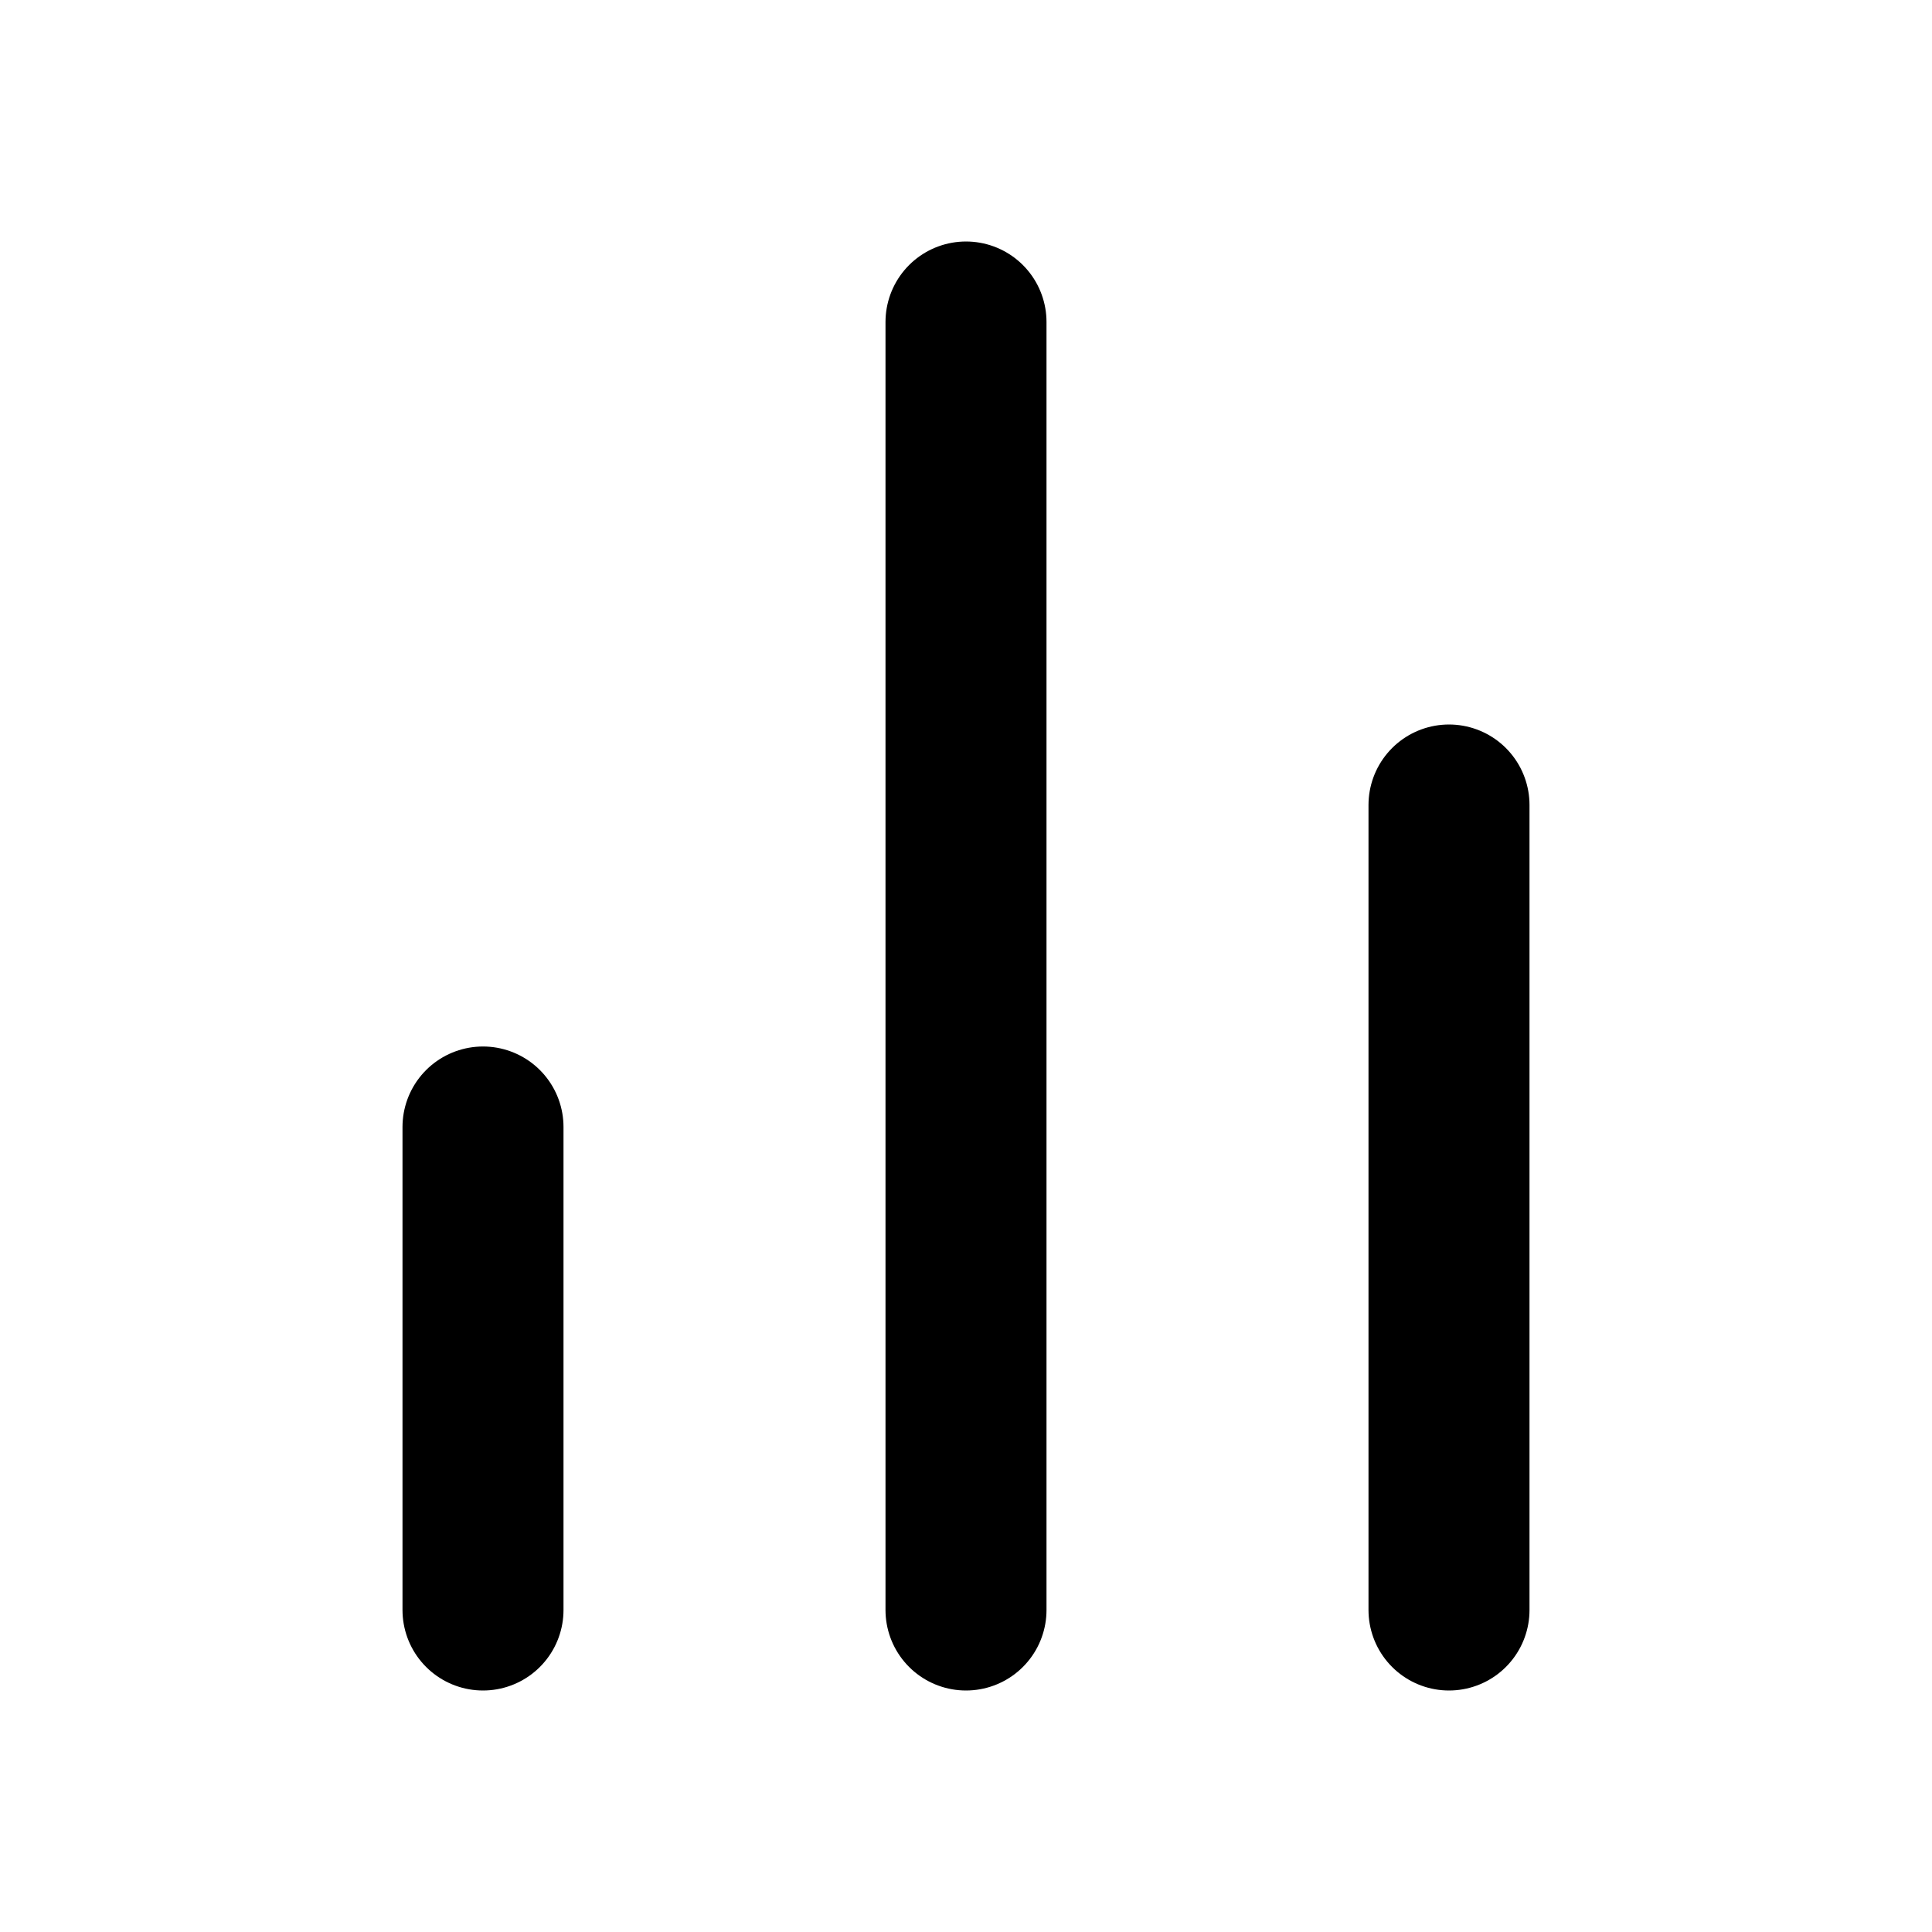
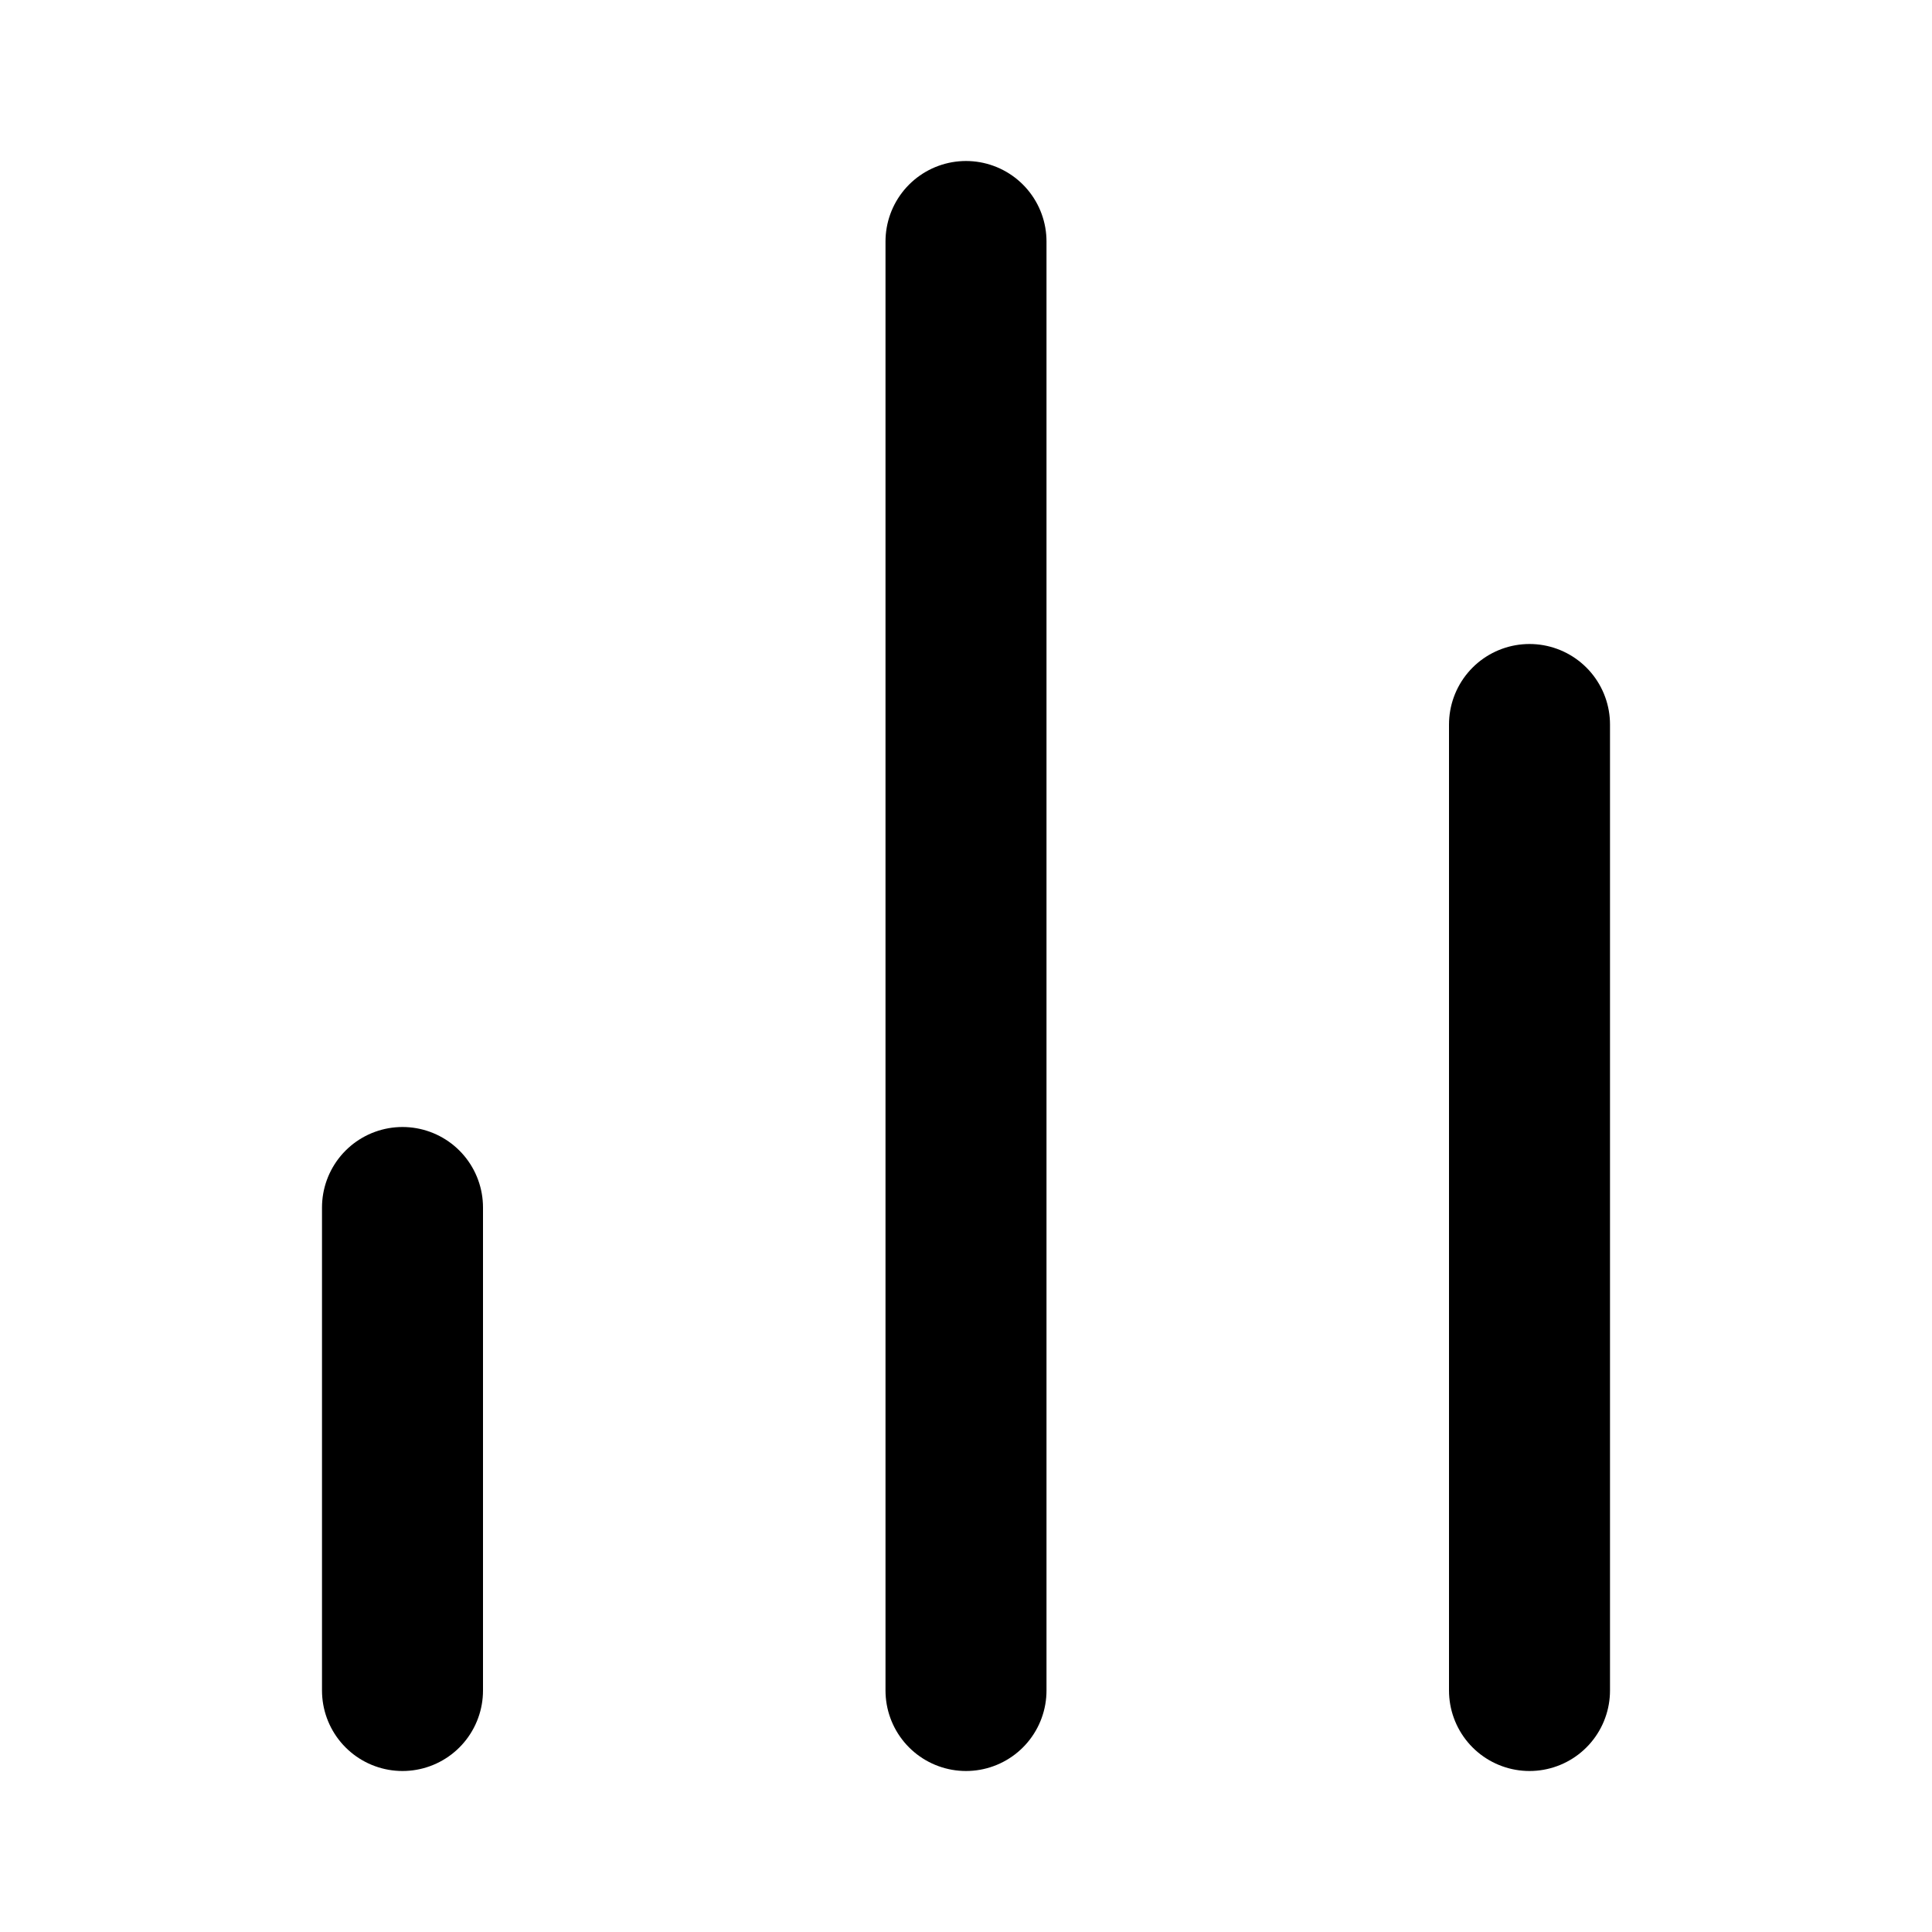
<svg xmlns="http://www.w3.org/2000/svg" width="24" height="24" viewBox="0 0 24 24" fill="none" stroke="currentColor" stroke-width="2" stroke-linecap="round" stroke-linejoin="round">
-   <line x1="18" x2="18" y1="20" y2="10" />
-   <line x1="12" x2="12" y1="20" y2="4" />
-   <line x1="6" x2="6" y1="20" y2="14" />
+   <path d="M5 21v-6" />
+   <path d="M12 21V3" />
+   <path d="M19 21V9" />
</svg>
